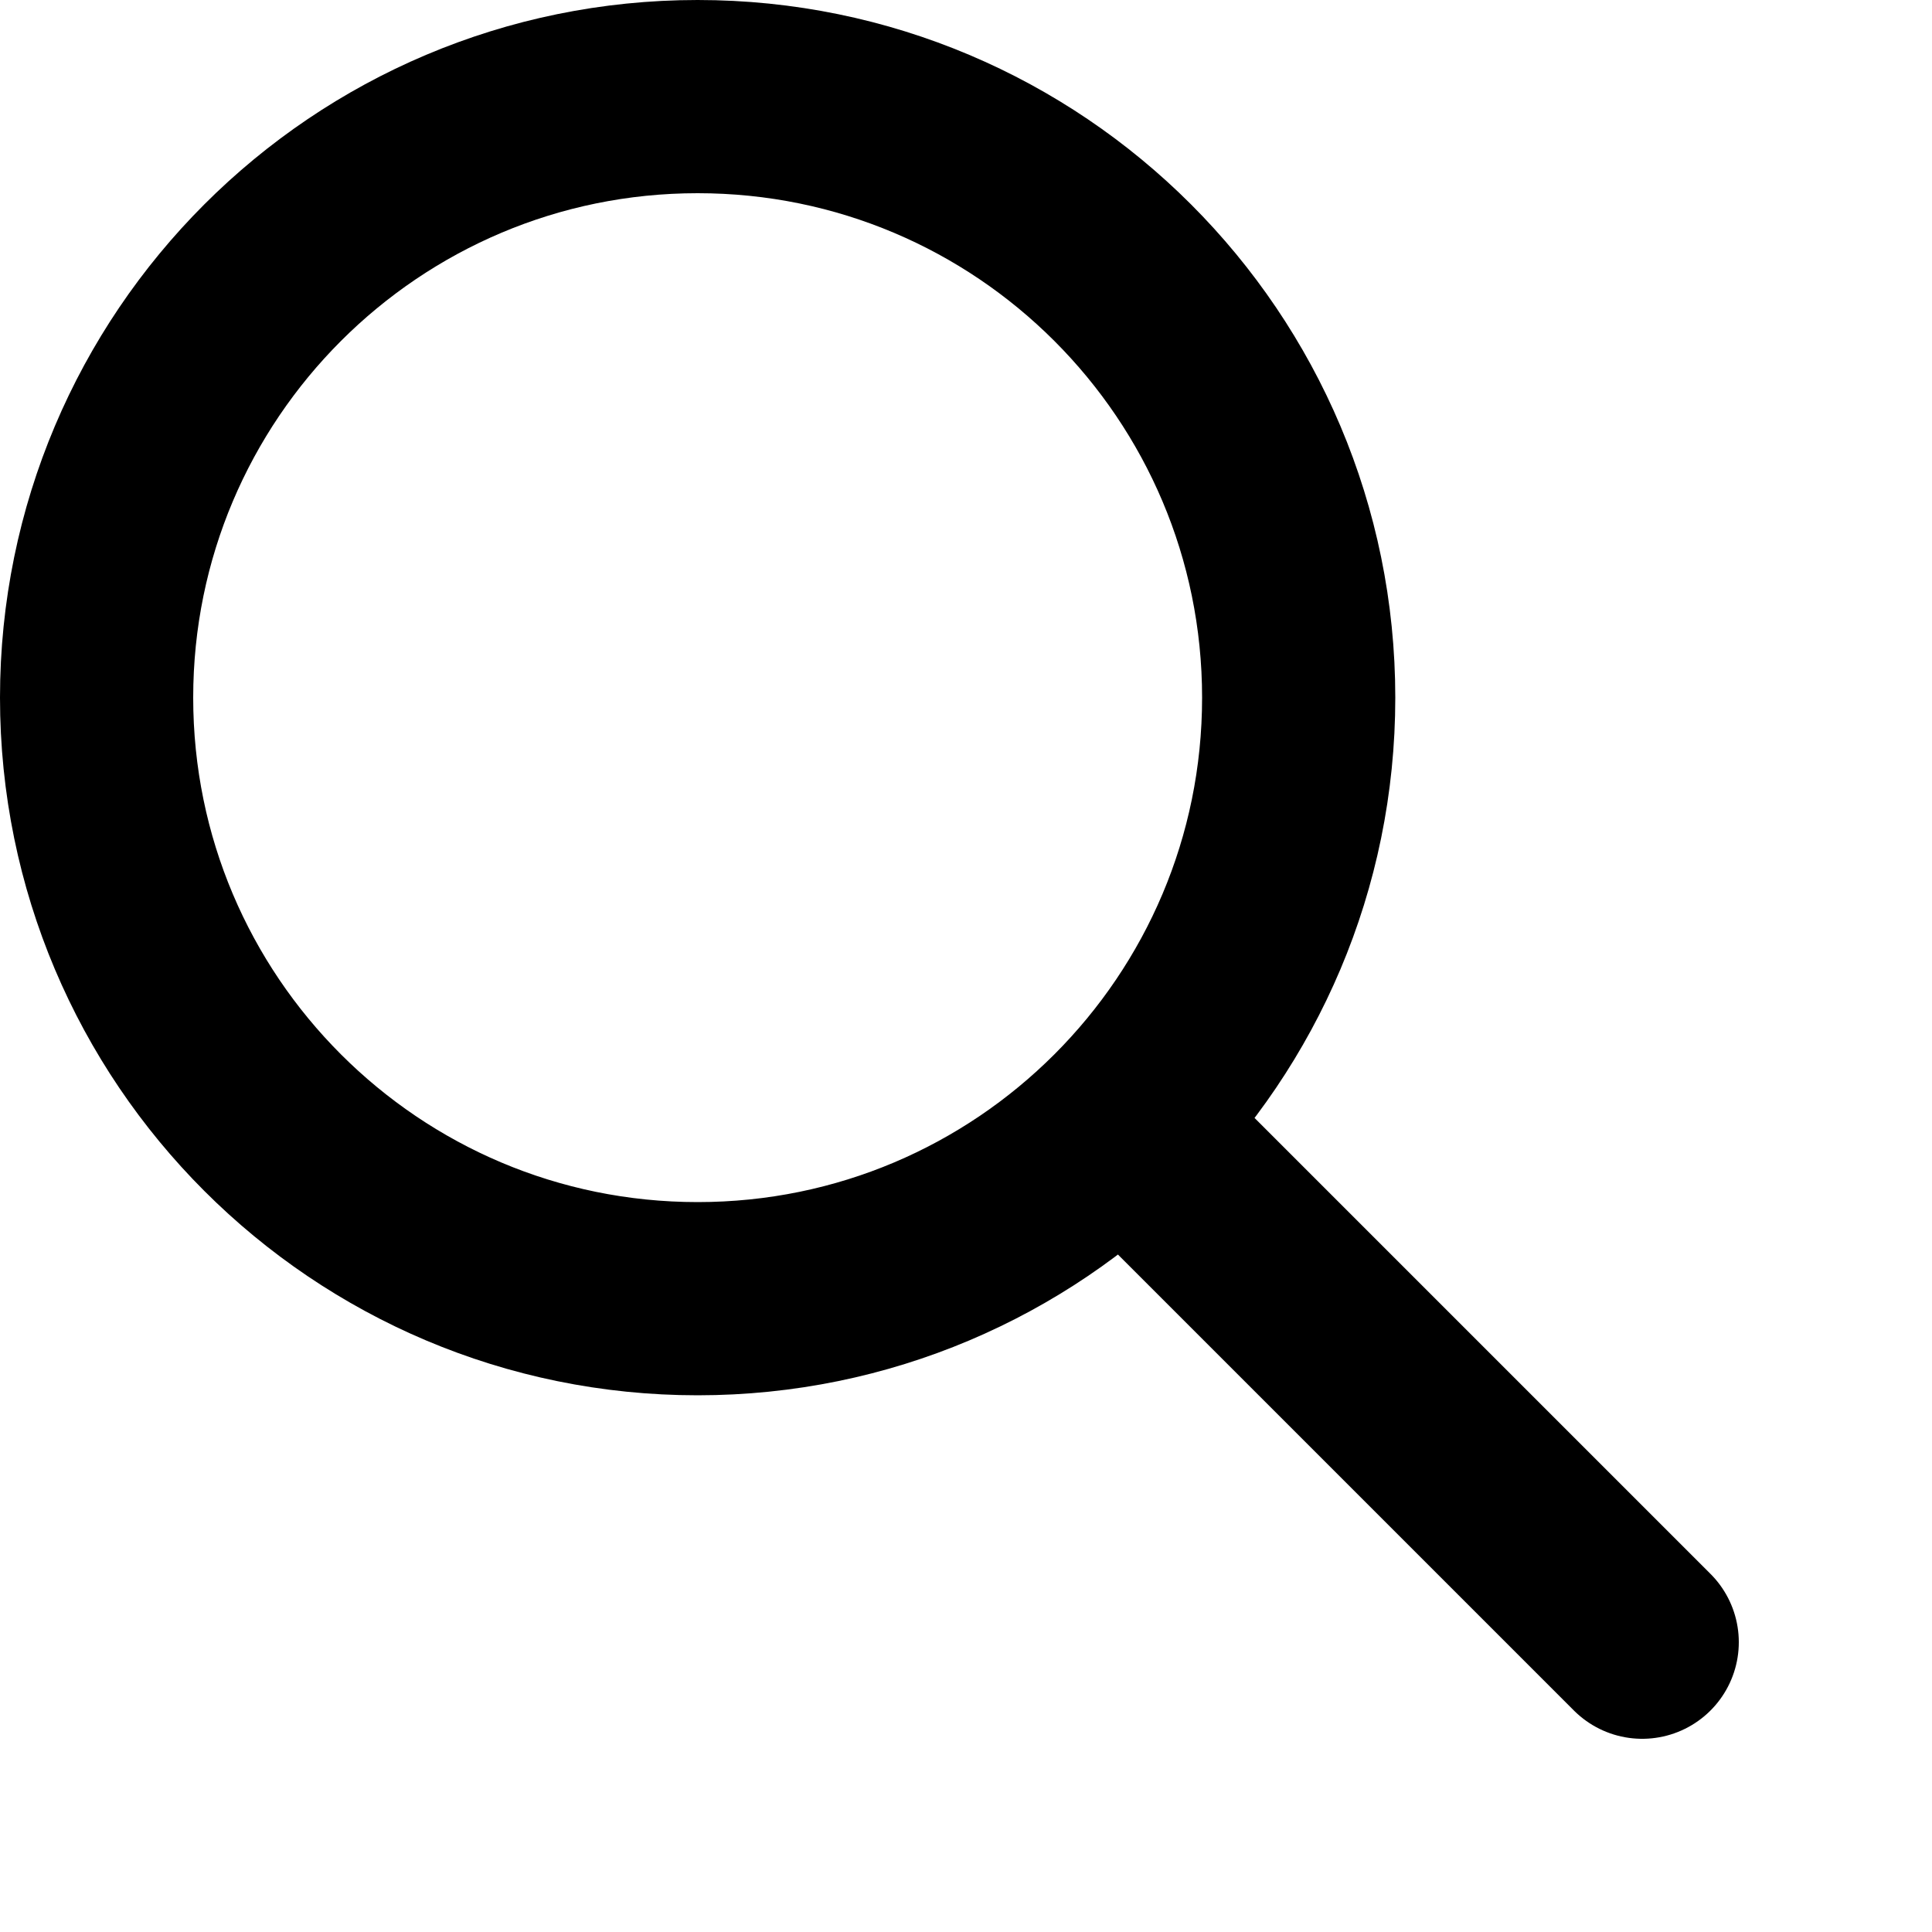
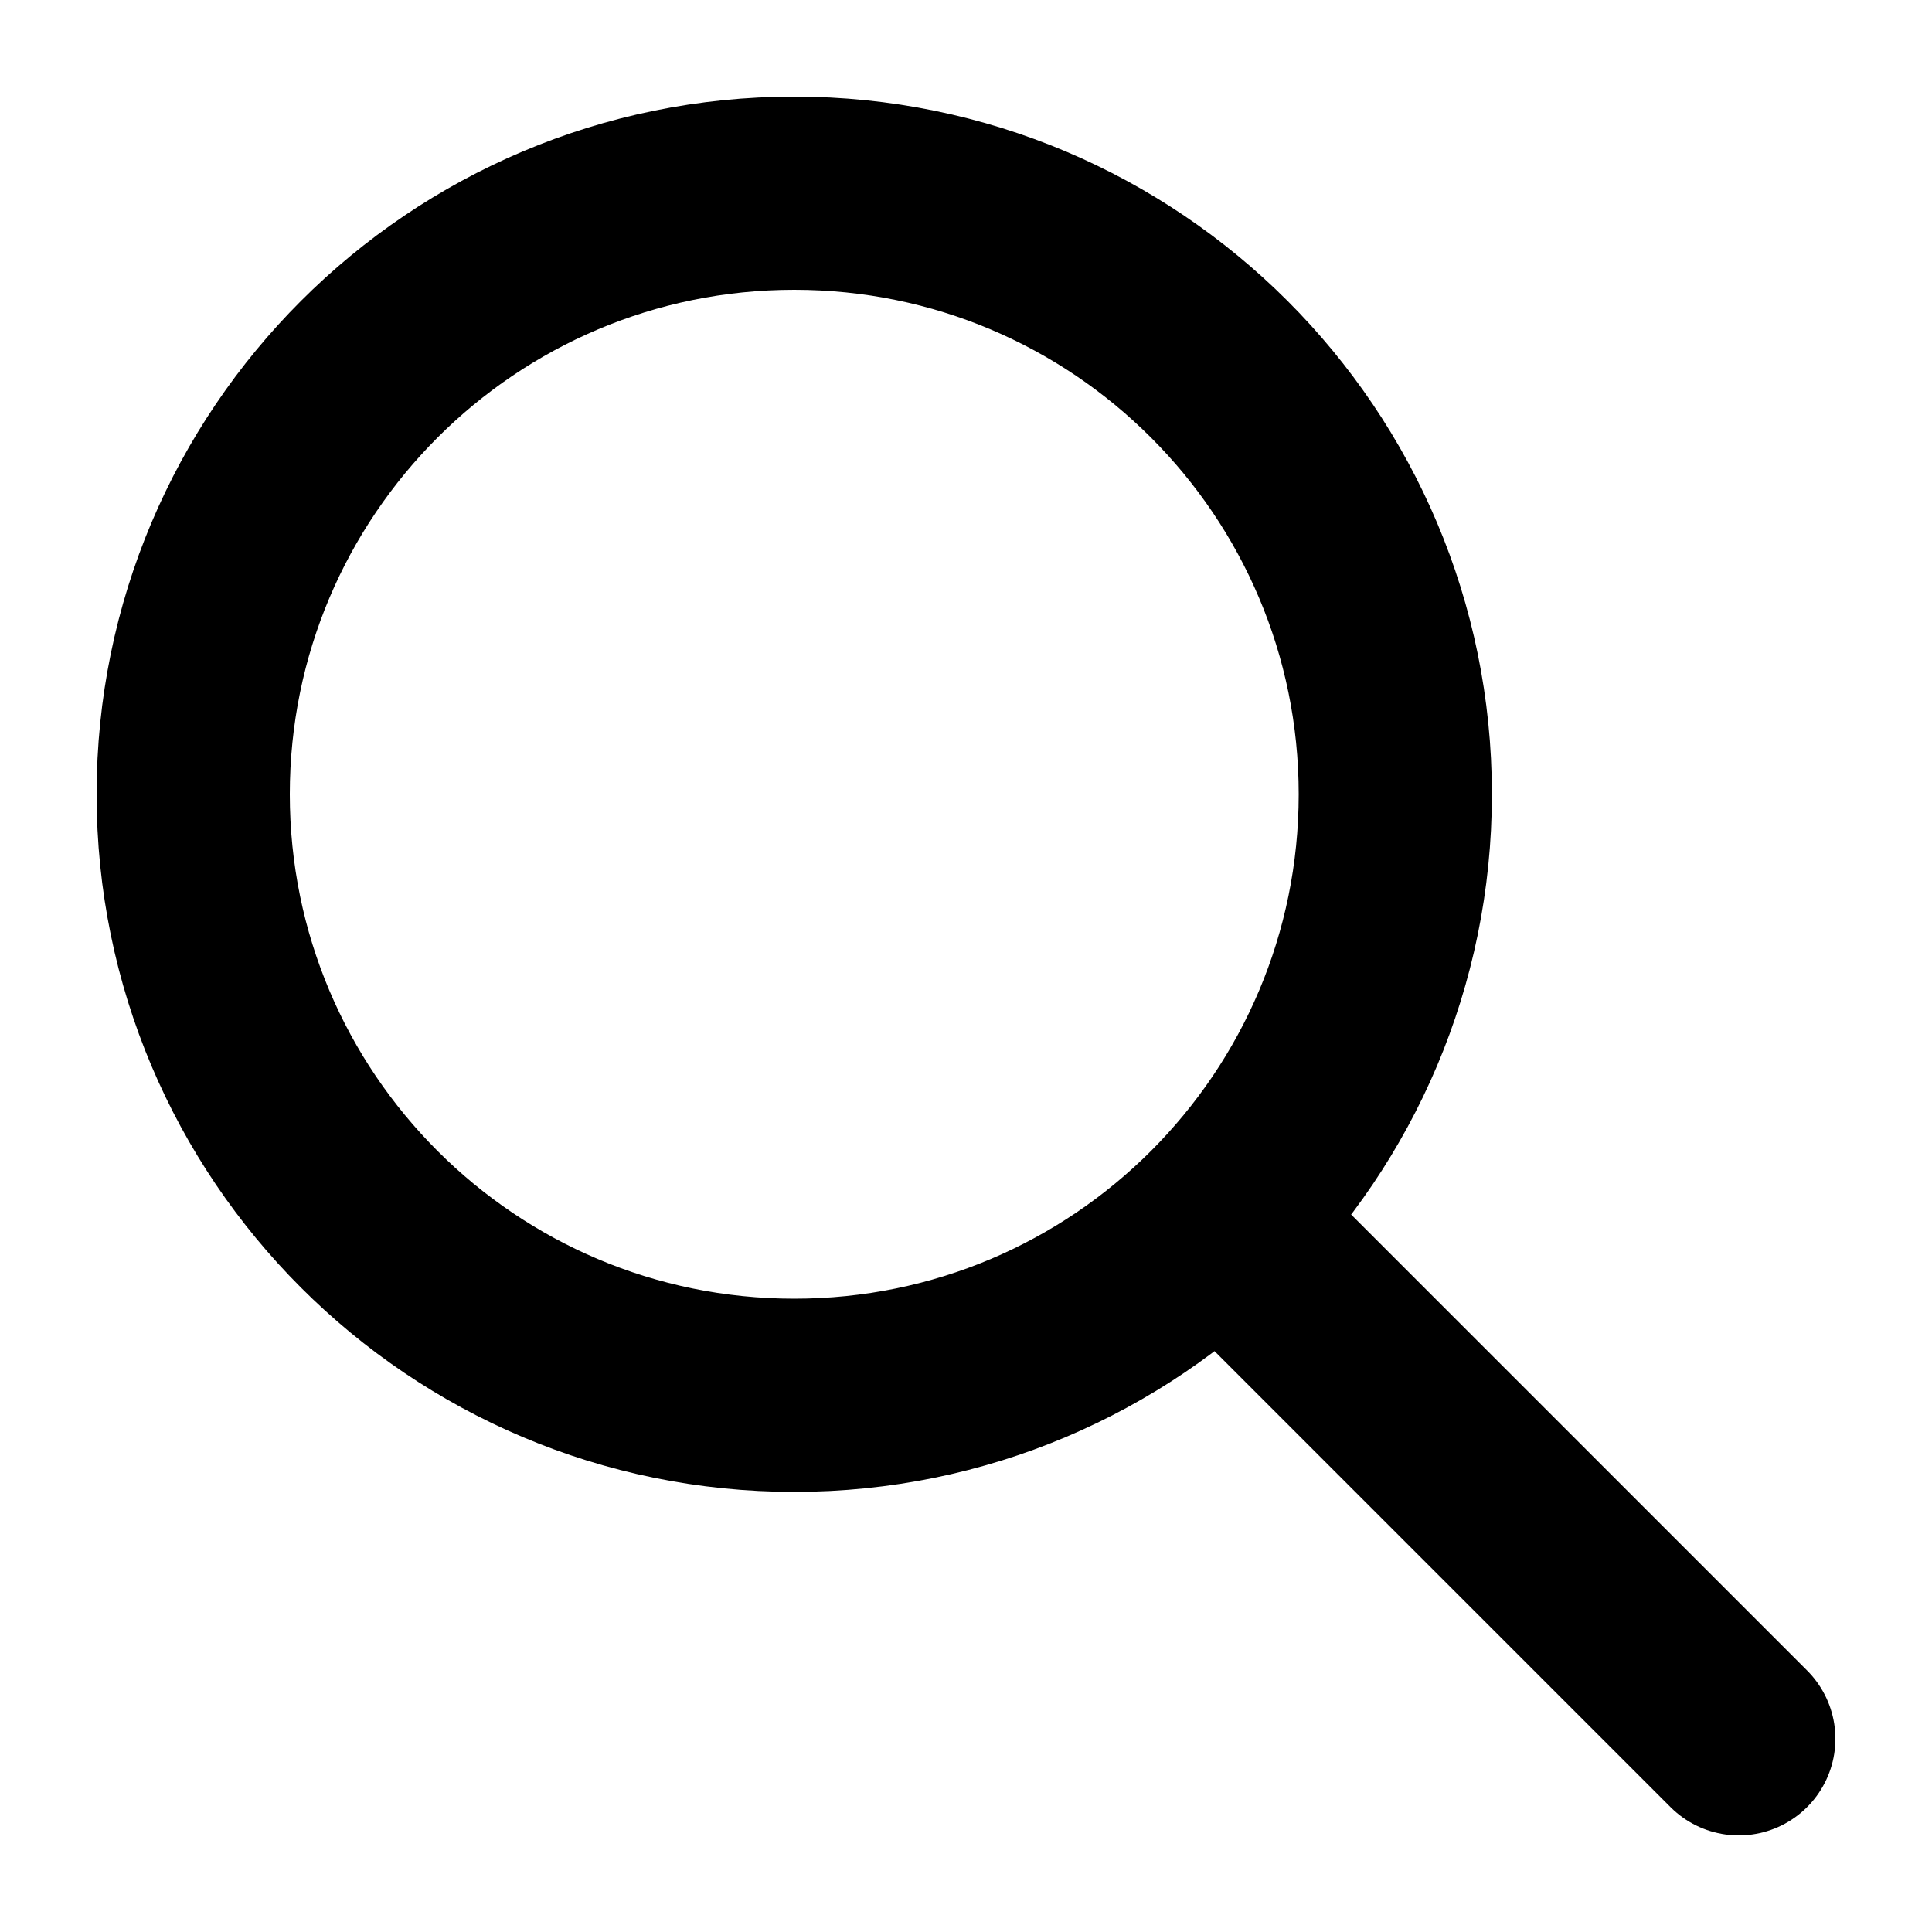
- <svg xmlns="http://www.w3.org/2000/svg" class="h-5 w-5" viewBox="0 0 20 20" height="1em" width="1em">
+ <svg xmlns="http://www.w3.org/2000/svg" class="h-5 w-5" viewBox="-1 -1 20 20" height="1em" width="1em">
  <path d="M17 17L11.667 11.667M13.444 7.222C13.444 10.659 10.659 13.444 7.222 13.444C3.786 13.444 1 10.659 1 7.222C1 3.786 3.786 1 7.222 1C10.659 1 13.444 3.786 13.444 7.222Z" stroke="currentColor" fill="none" stroke-width="2" stroke-linecap="round" stroke-linejoin="round" />
</svg>
